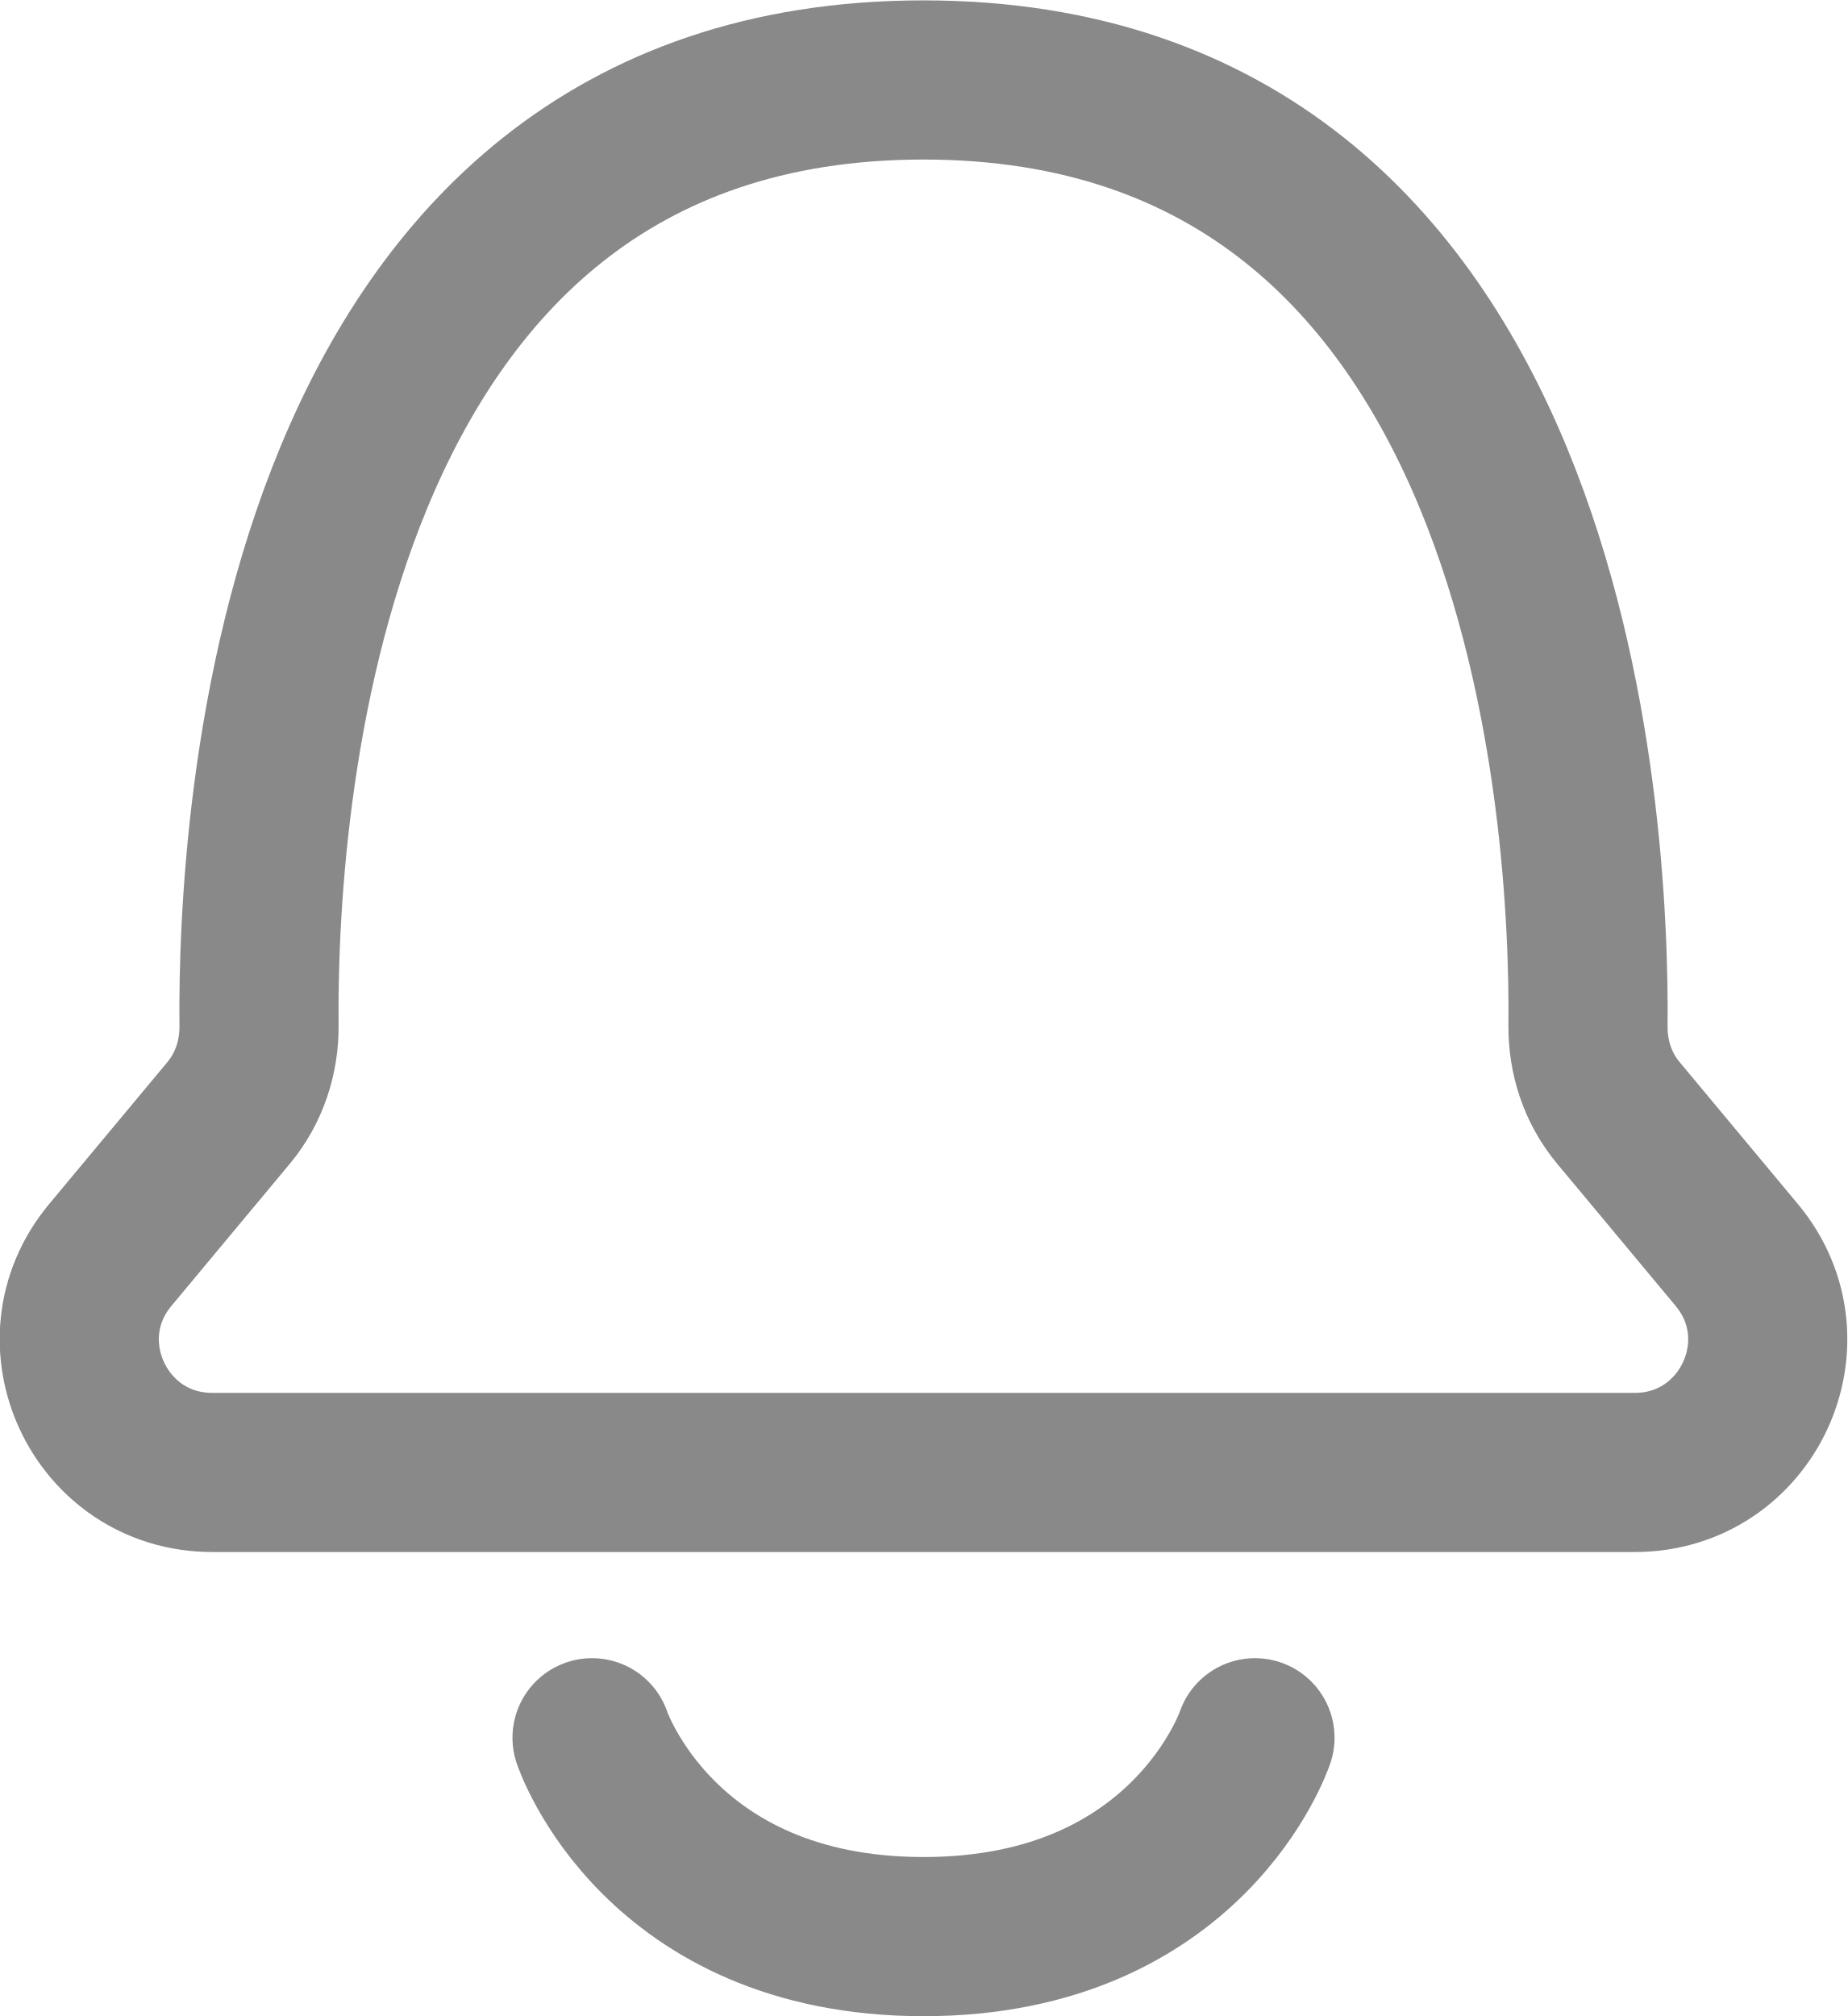
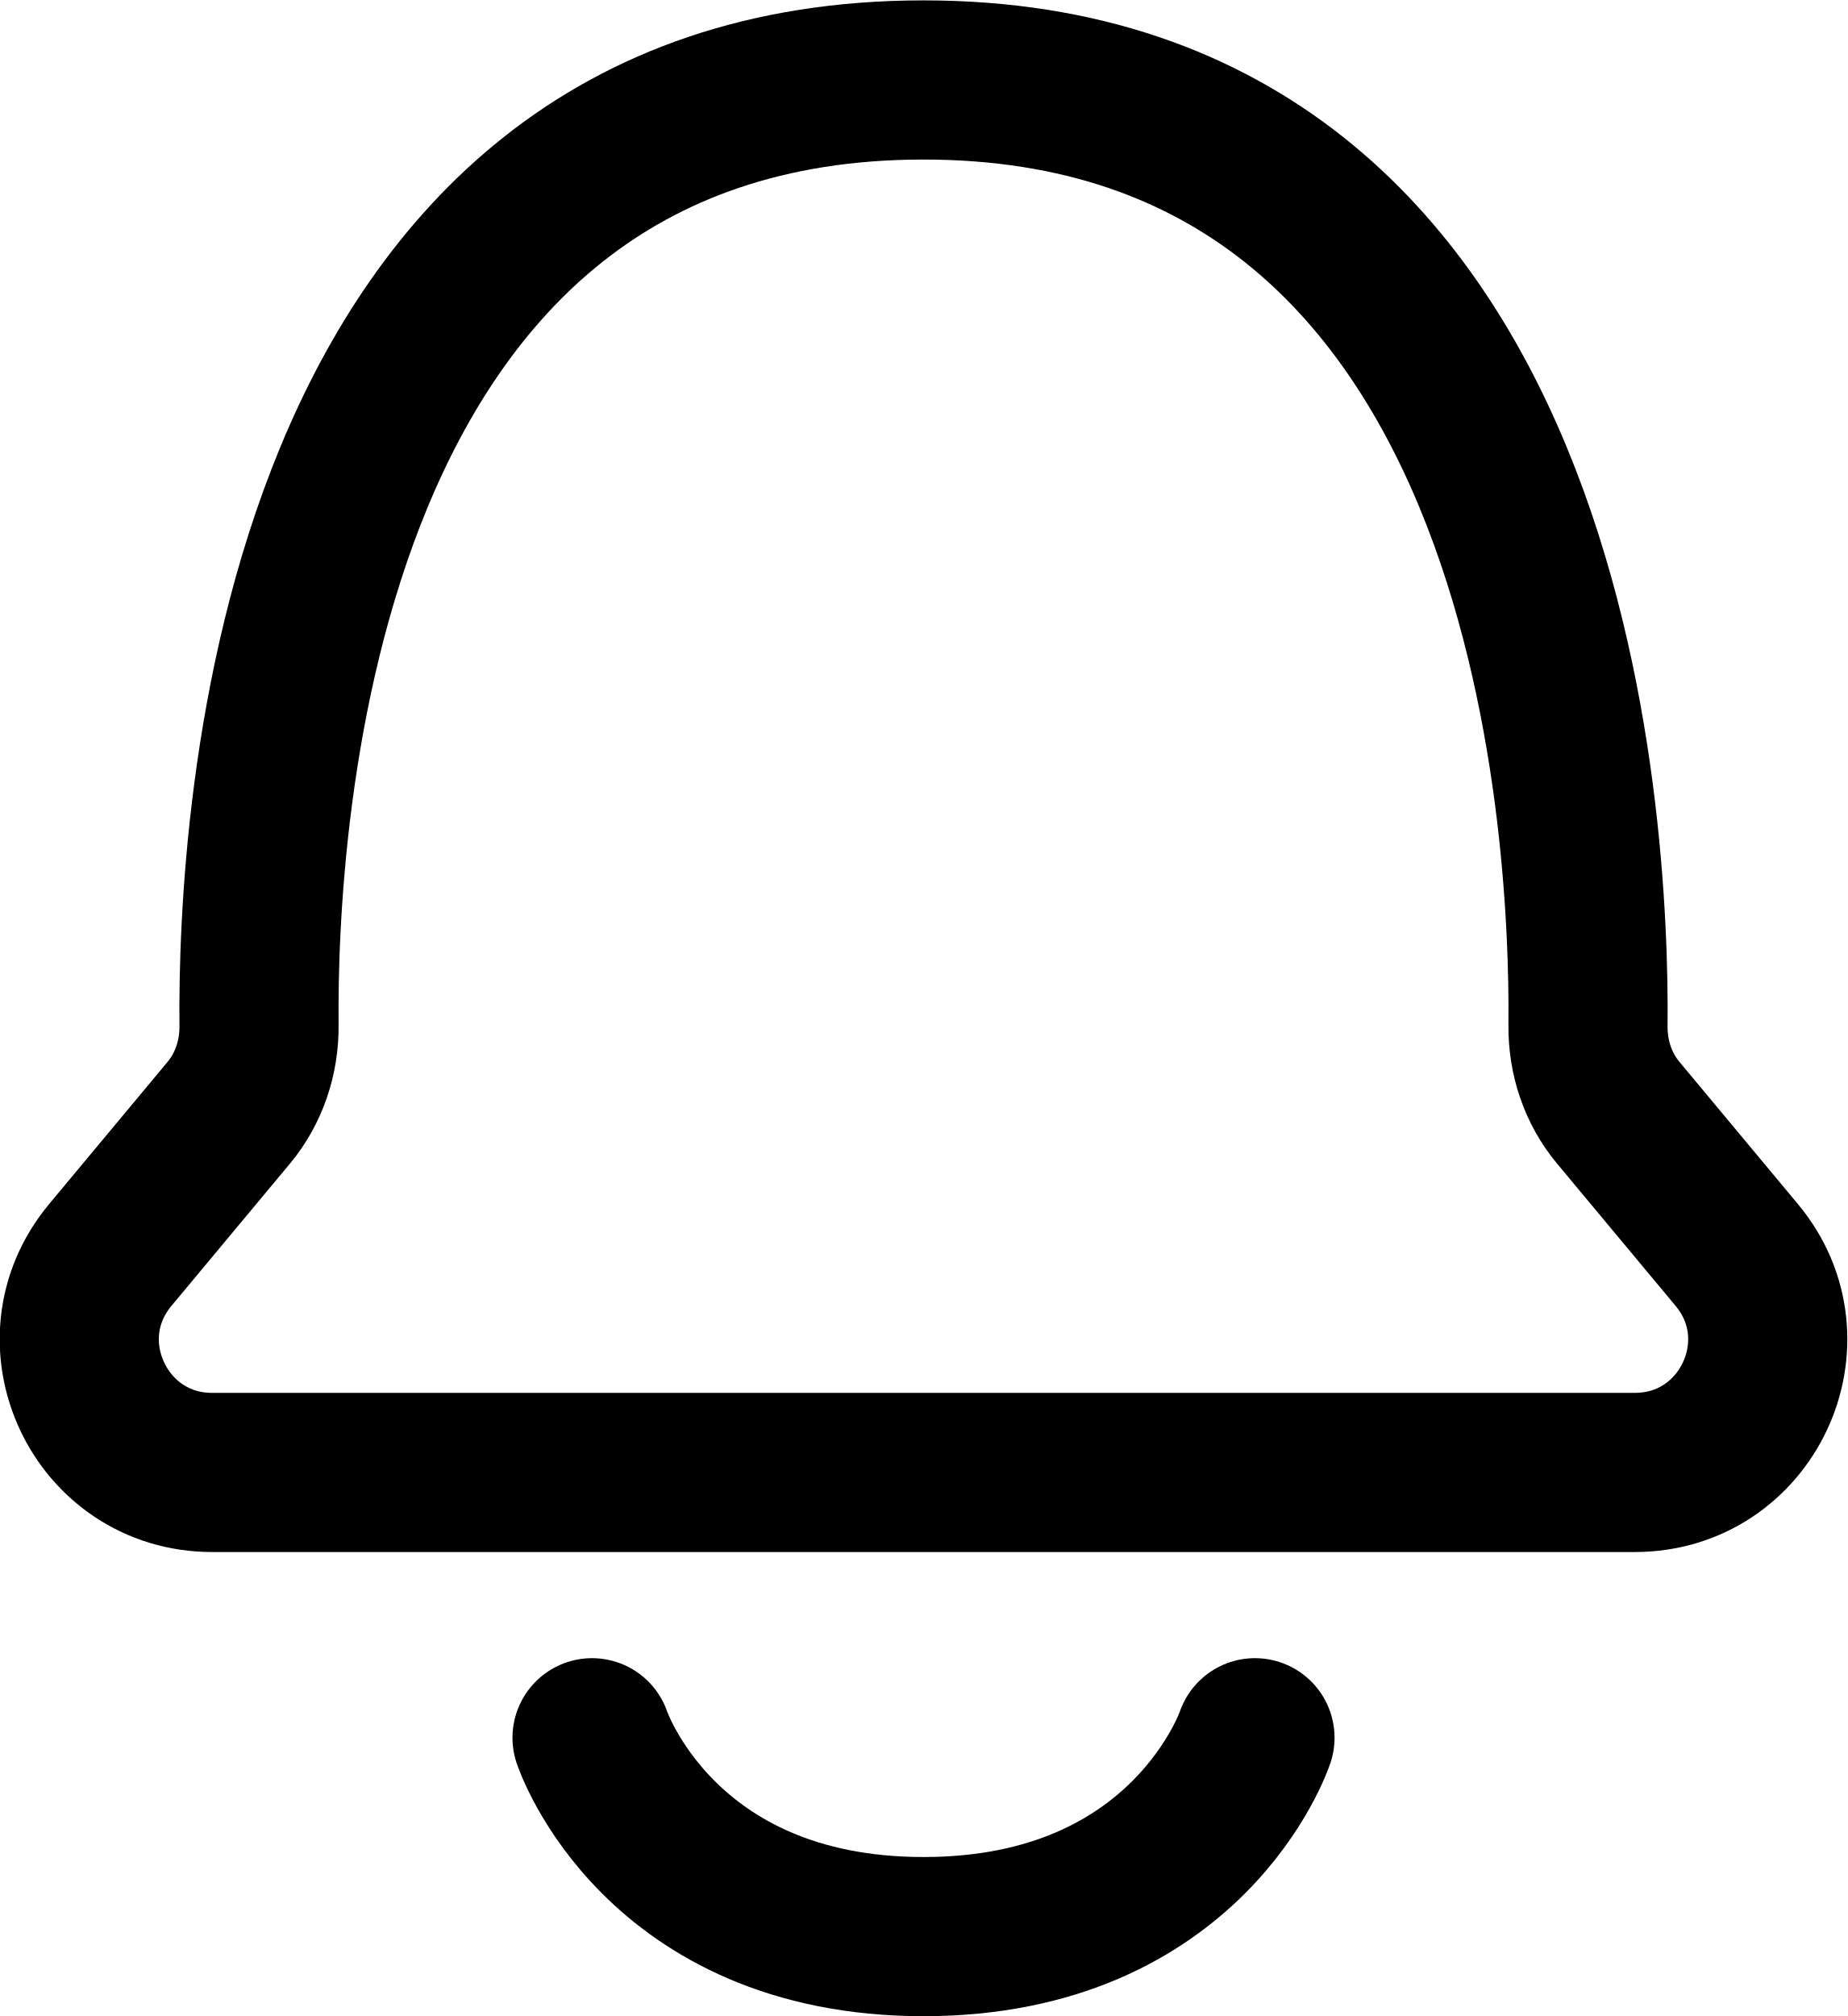
<svg xmlns="http://www.w3.org/2000/svg" fill="none" viewBox="10.93 9.49 19.55 21.33">
-   <path d="M28.23 25.069H13.175C11.985 25.069 11.335 23.682 12.097 22.768L13.351 21.263C13.566 21.004 13.674 20.677 13.671 20.341C13.65 18.221 14.022 10.336 20.702 10.336C27.383 10.336 27.755 18.221 27.734 20.341C27.731 20.677 27.838 21.004 28.054 21.263L29.308 22.768C30.07 23.682 29.42 25.069 28.23 25.069Z" stroke="#898989" stroke-width="1.684" stroke-linecap="round" stroke-linejoin="round" />
-   <path d="M17.195 27.876C17.195 27.876 17.896 29.98 20.703 29.98C23.509 29.98 24.21 27.876 24.21 27.876" stroke="#898989" stroke-width="1.684" stroke-linecap="round" stroke-linejoin="round" />
+   <path d="M28.23 25.069H13.175C11.985 25.069 11.335 23.682 12.097 22.768L13.351 21.263C13.566 21.004 13.674 20.677 13.671 20.341C13.65 18.221 14.022 10.336 20.702 10.336C27.383 10.336 27.755 18.221 27.734 20.341C27.731 20.677 27.838 21.004 28.054 21.263L29.308 22.768C30.07 23.682 29.42 25.069 28.23 25.069Z" stroke="currentColor" stroke-width="1.684" stroke-linecap="round" stroke-linejoin="round" />
+   <path d="M17.195 27.876C17.195 27.876 17.896 29.98 20.703 29.98C23.509 29.98 24.21 27.876 24.21 27.876" stroke="currentColor" stroke-width="1.684" stroke-linecap="round" stroke-linejoin="round" />
</svg>
